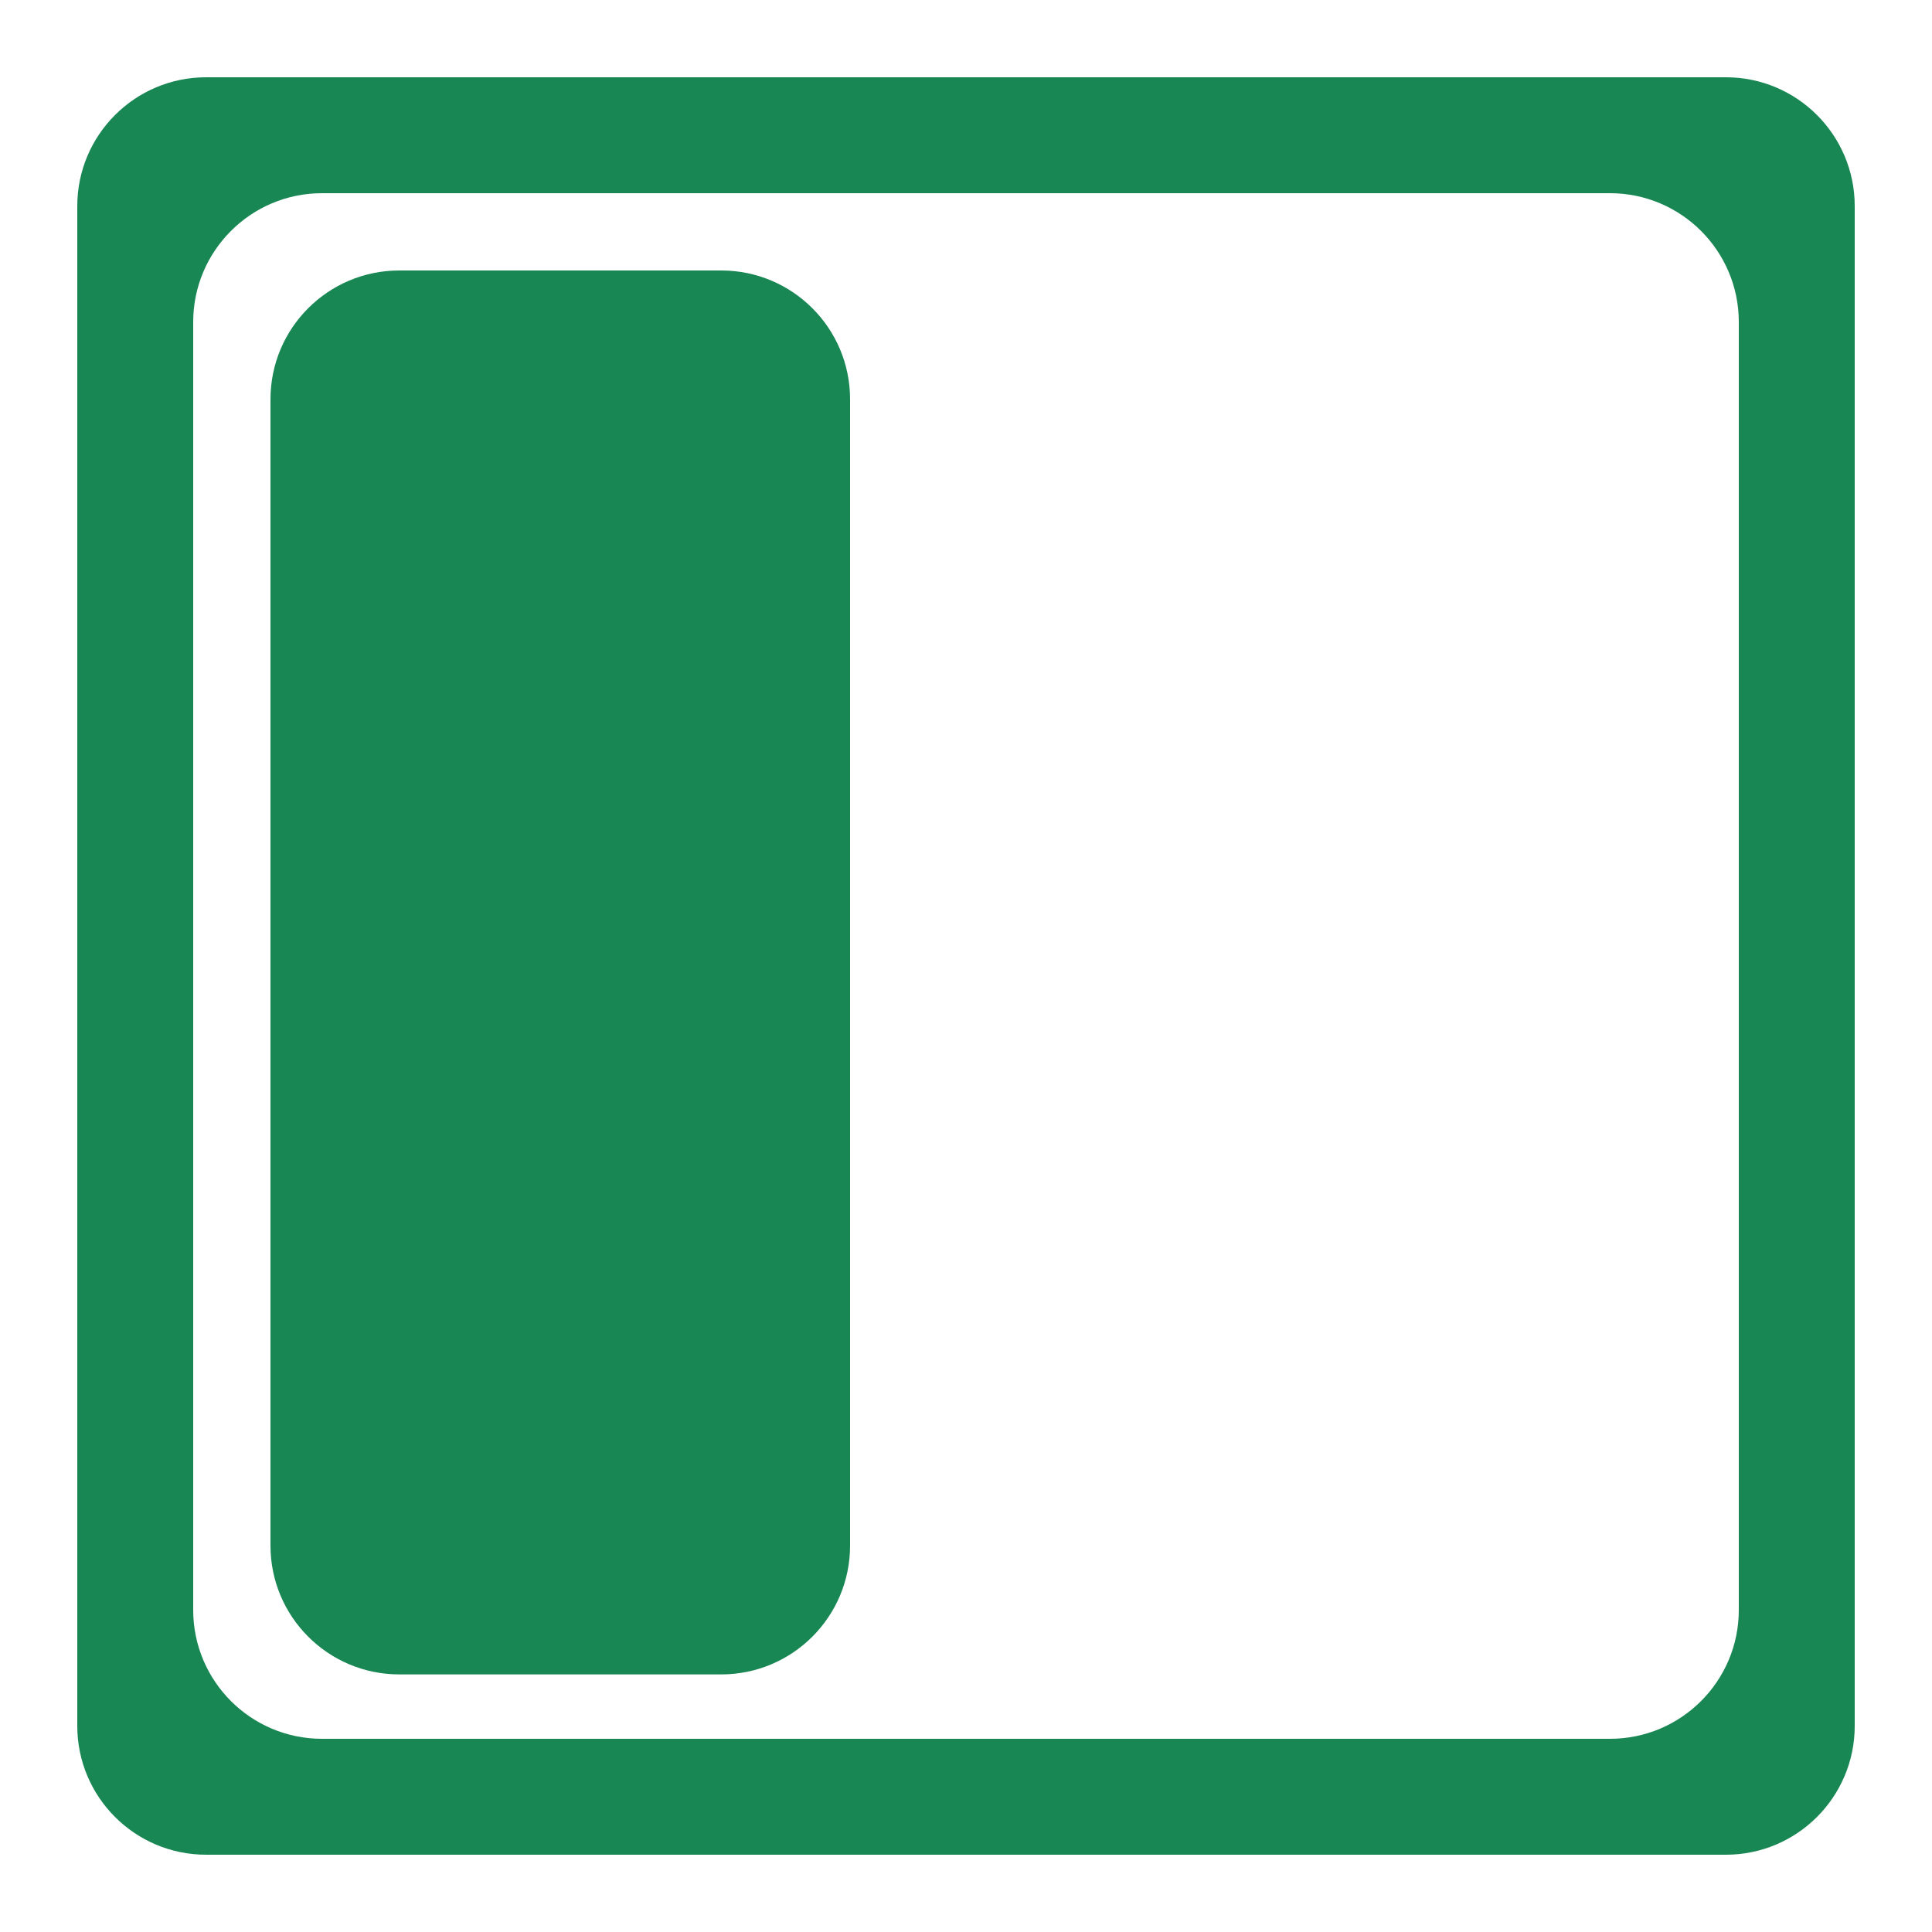
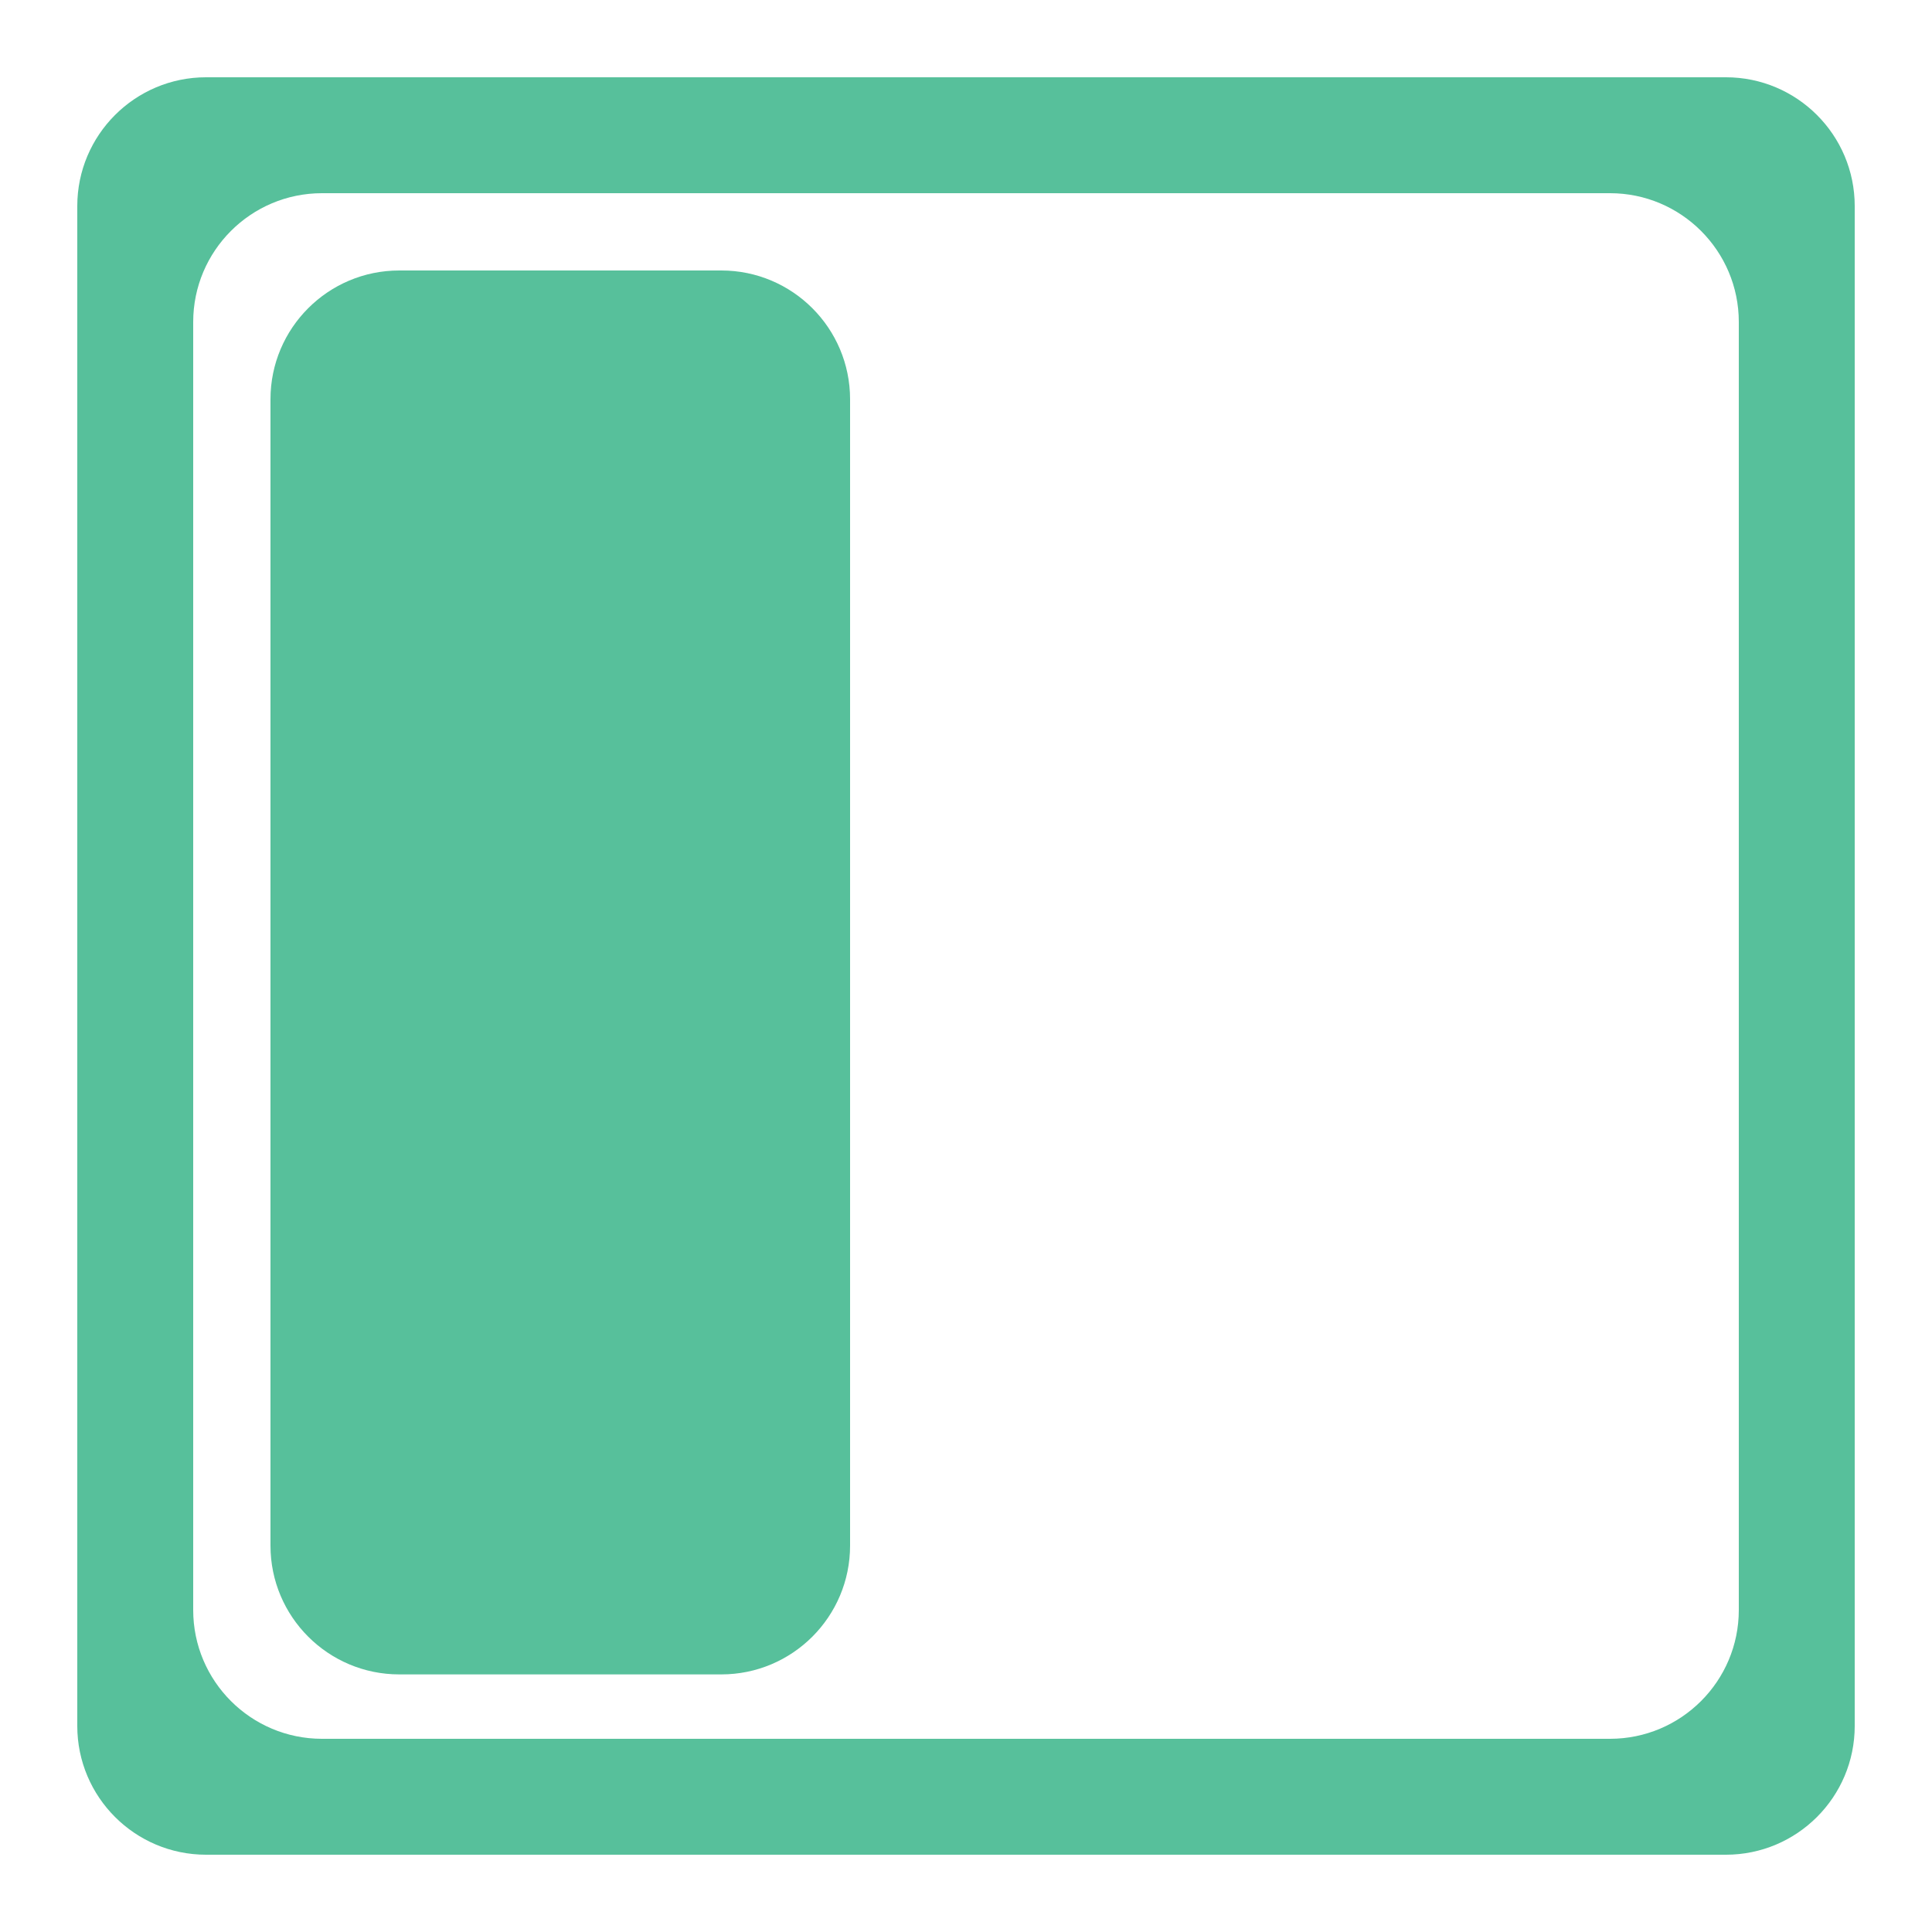
<svg xmlns="http://www.w3.org/2000/svg" id="Layer_1" data-name="Layer 1" viewBox="0 0 150 150">
  <defs>
    <style>
      .cls-1 {
-         fill: #198754;
+         fill: #57c09b;
        stroke-width: 0px;
      }
    </style>
  </defs>
  <path class="cls-1" d="m134,6H16c-5.52,0-10,4.48-10,10v118c0,5.52,4.48,10,10,10h118c5.52,0,10-4.48,10-10V16c0-5.52-4.48-10-10-10Zm1,119c0,5.52-4.48,10-10,10H25c-5.52,0-10-4.48-10-10V25c0-5.52,4.48-10,10-10h100c5.52,0,10,4.48,10,10v100Z" />
  <rect class="cls-1" x="21" y="21" width="45" height="109" rx="10" ry="10" />
</svg>
